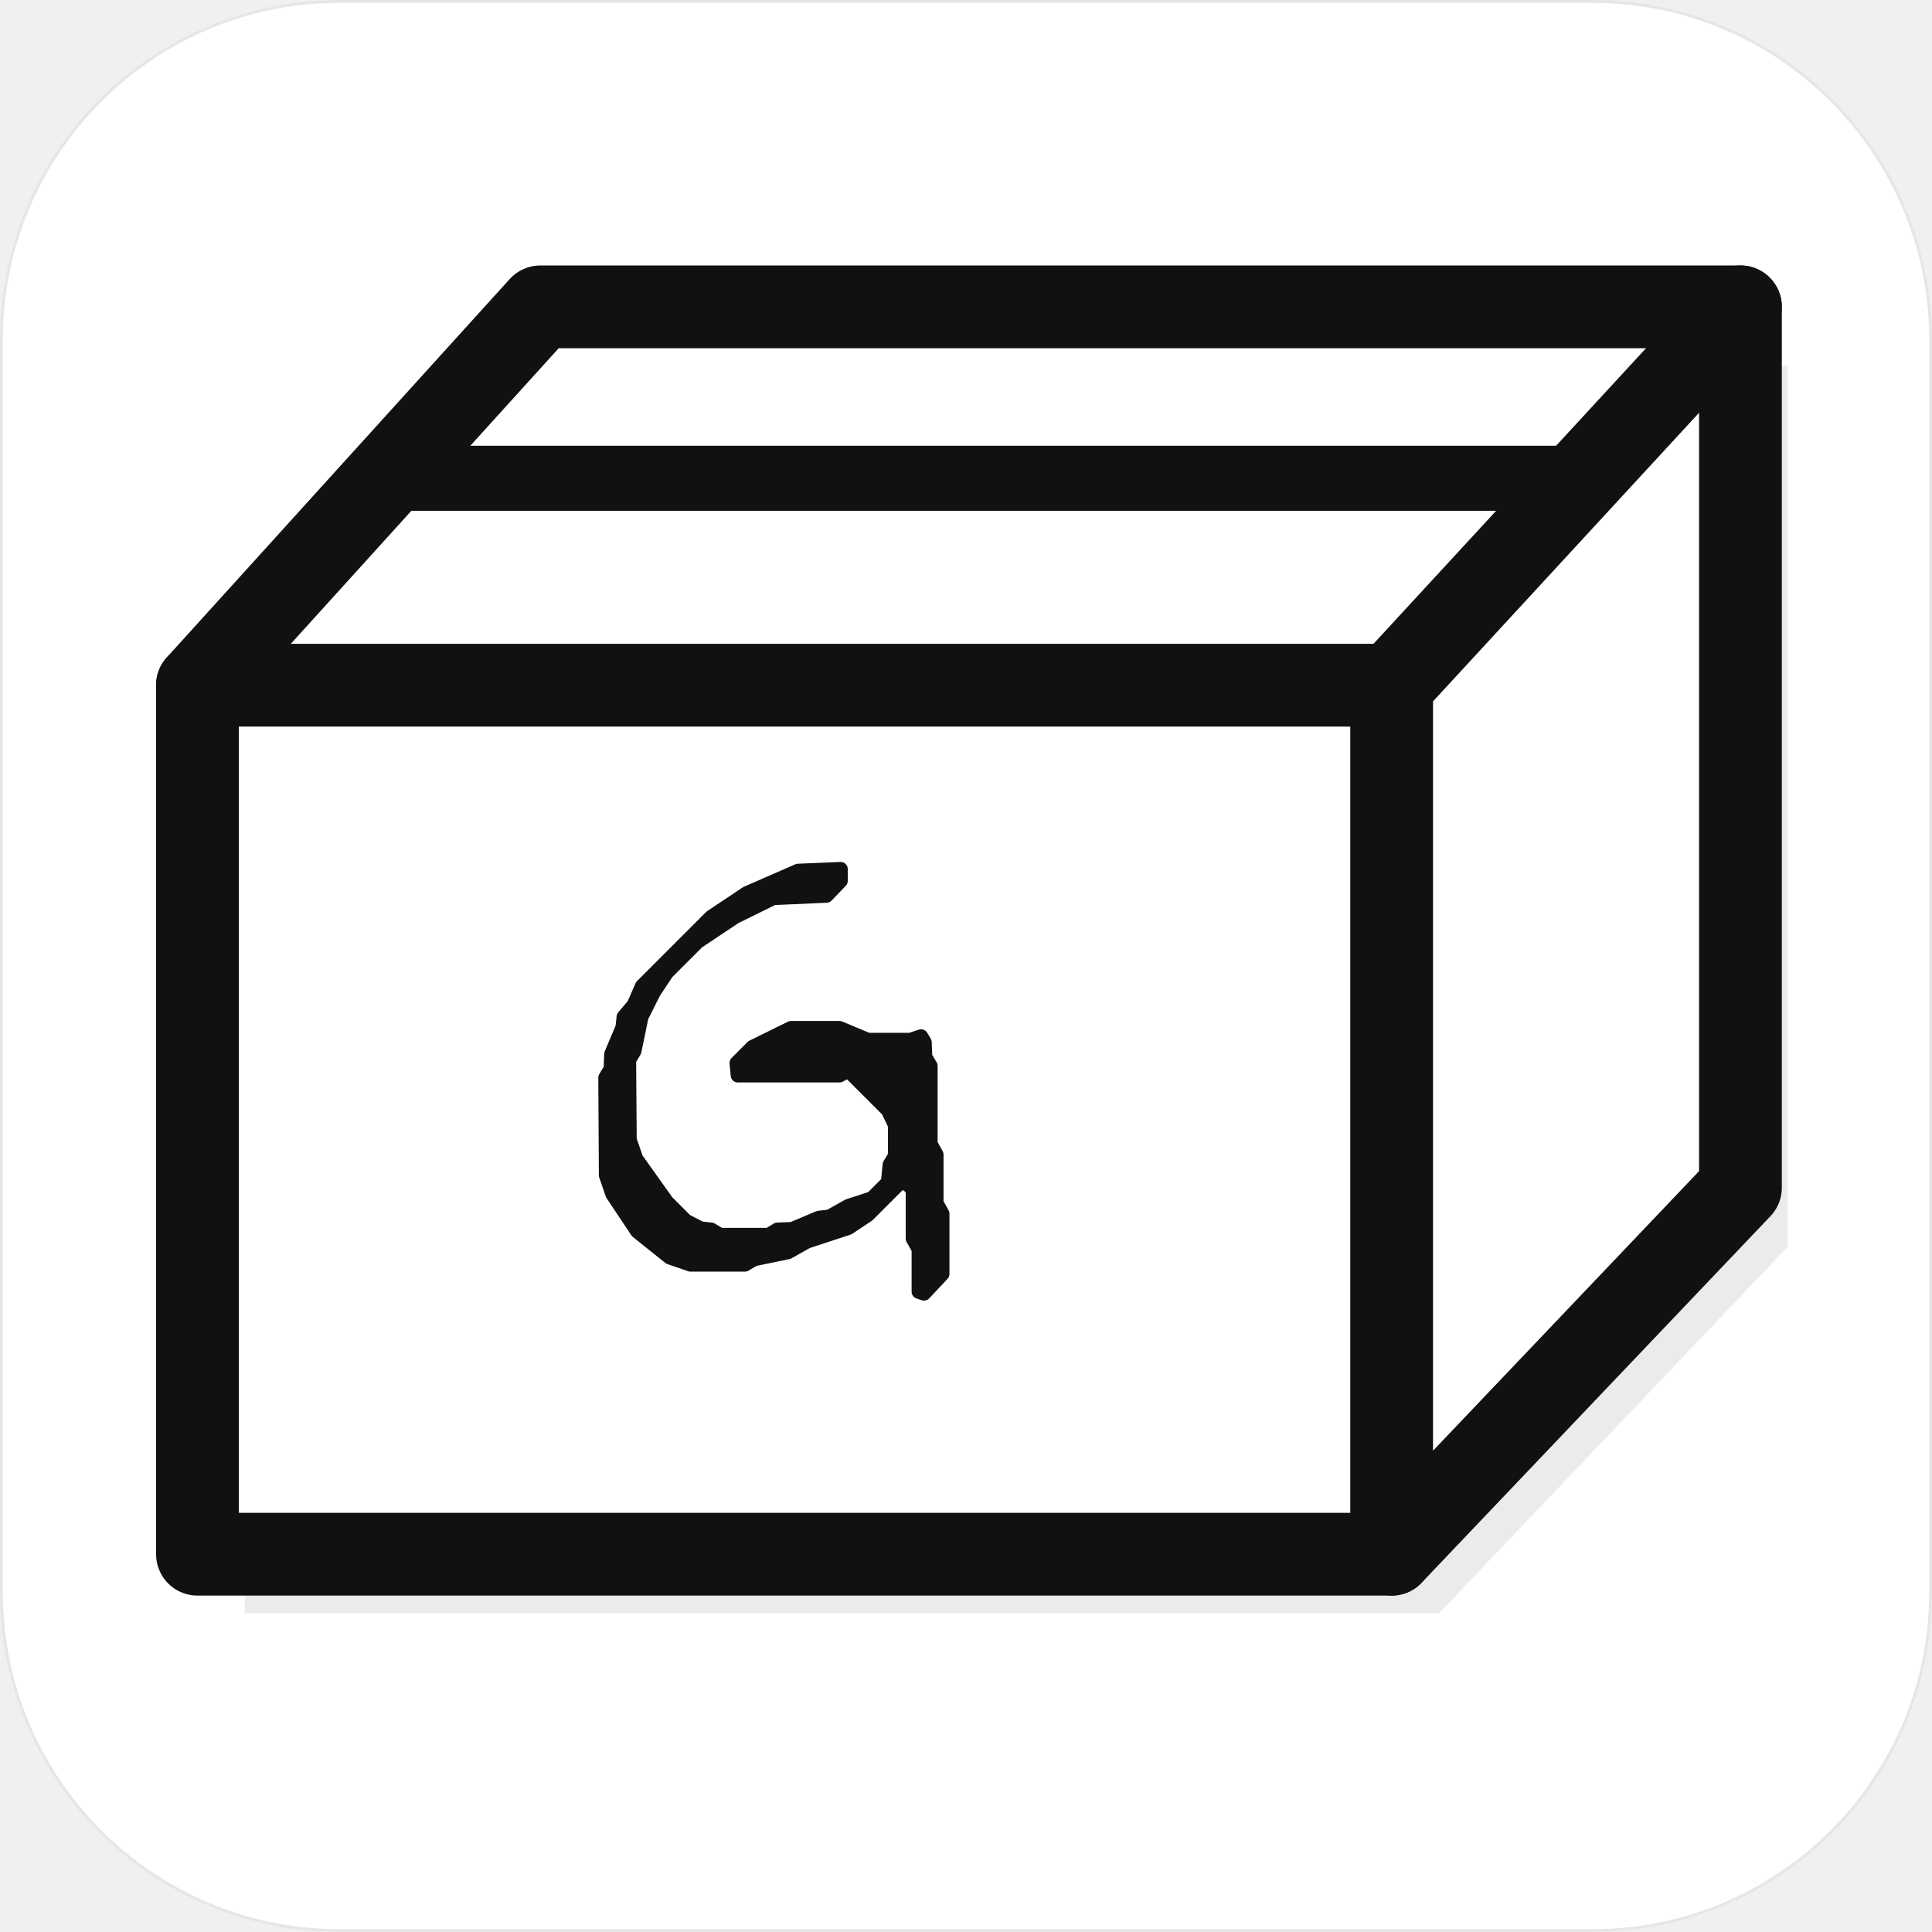
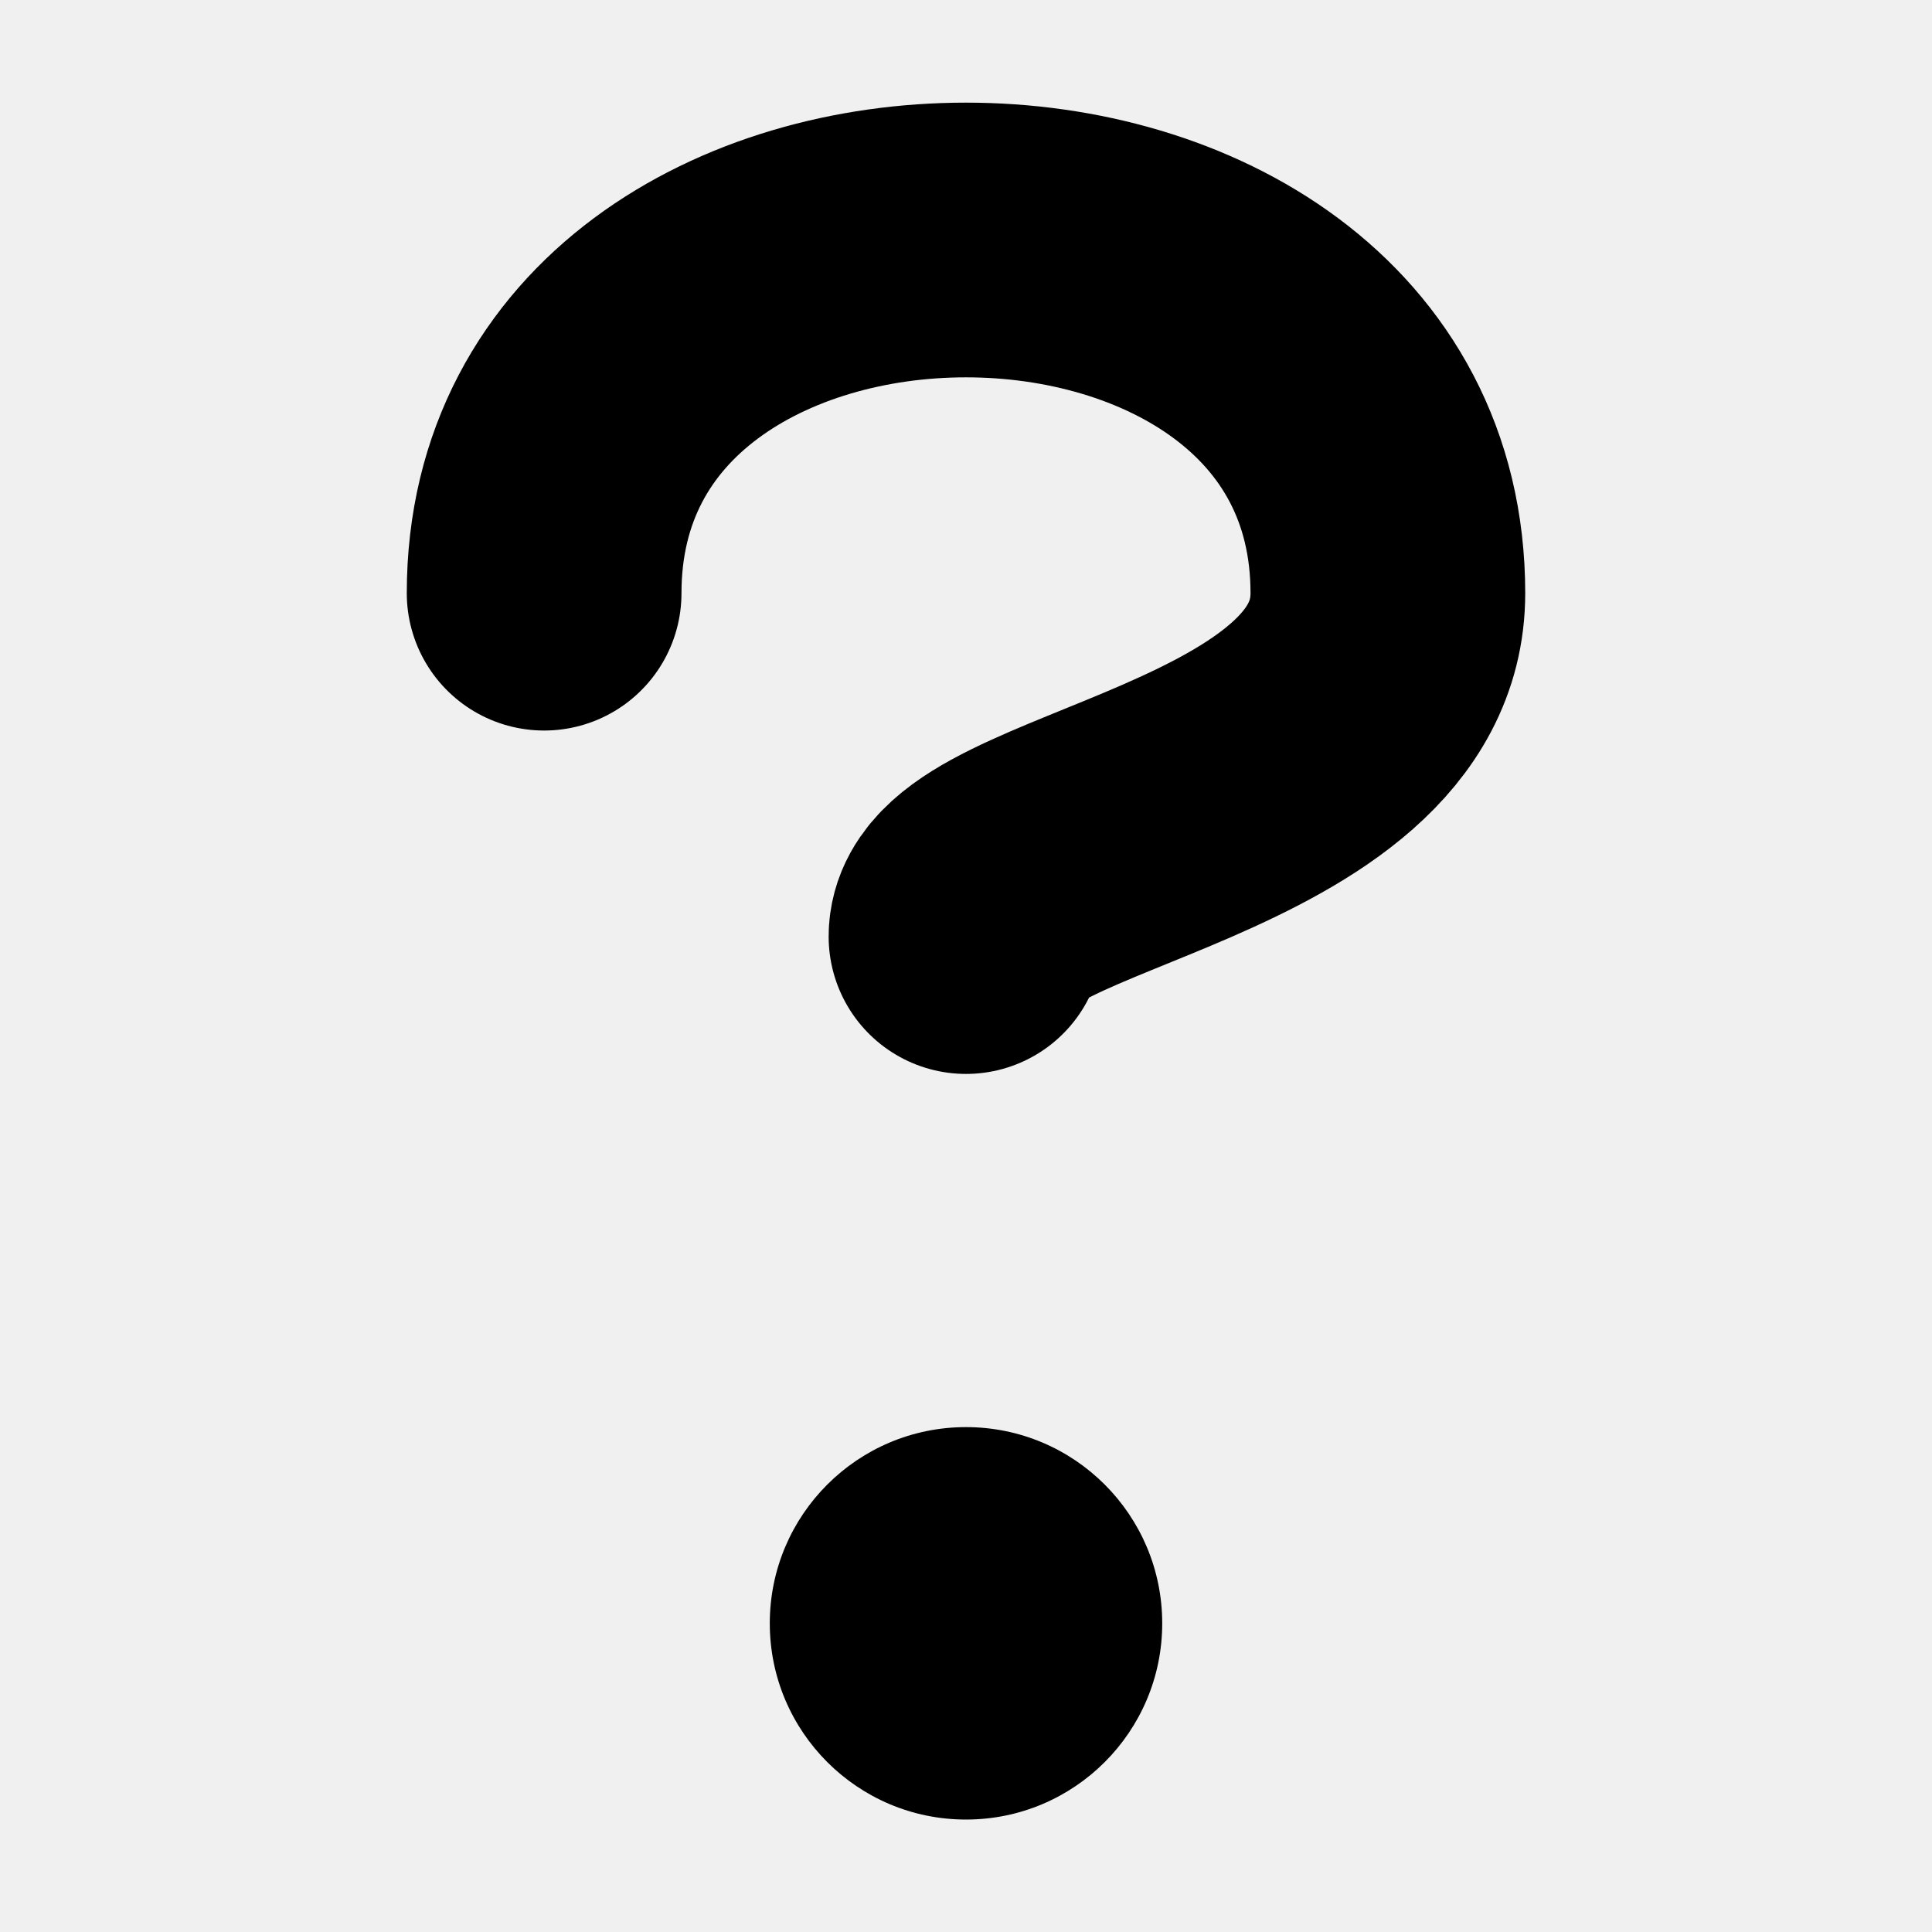
<svg xmlns="http://www.w3.org/2000/svg" width="1024" height="1024" viewBox="0 0 1024 1024">
-   <rect x="0" y="0" width="1024" height="1024" rx="180" fill="#ffffff" />
-   <rect x="0.75" y="0.75" width="1022.5" height="1022.5" rx="179.25" fill="none" stroke="#000000" stroke-opacity="0.10" stroke-width="1.5" />
-   <g transform="translate(42 106.233) scale(3.133333)">
-     <g transform="translate(8 10)" fill="#000000" opacity="0.08">
-       <path d="M 20 82 L 78 18 L 281 18 L 281 167 L 222 229 L 20 229 Z" />
-     </g>
-     <g fill="#ffffff">
-       <path d="M 20 82 L 78 18 L 281 18 L 222 82 Z" />
-       <path d="M 222 82 L 281 18 L 281 167 L 222 229 Z" />
-       <path d="M 20 82 L 222 82 L 222 229 L 20 229 Z" />
-     </g>
-     <path d="M 52 47 L 255 47" fill="none" stroke="#111111" stroke-width="11" stroke-linecap="butt" />
-     <g fill="none" stroke="#111111" stroke-width="14" stroke-linecap="round" stroke-linejoin="round">
-       <path d="M 20 82 L 78 18 L 281 18 L 281 167 L 222 229 L 20 229 Z" />
-       <path d="M 20 82 L 222 82 L 222 229" />
-       <path d="M 222 82 L 281 18" />
-     </g>
-     <path d="M 121.6 113.4 L 112.9 117.2 L 106.9 121.2 L 95.2 132.9 L 93.8 136.1 L 92.1 138.1 L 91.9 139.9 L 90.0 144.4 L 89.9 146.9 L 89.0 148.4 L 89.1 164.9 L 90.2 168.1 L 94.4 174.4 L 99.9 178.8 L 103.4 180.0 L 112.6 180.0 L 114.1 179.1 L 119.9 177.9 L 123.1 176.1 L 130.1 173.8 L 133.4 171.6 L 138.6 166.4 L 139.9 166.1 L 141.0 167.4 L 141.0 175.6 L 142.0 177.4 L 142.0 184.6 L 142.9 184.9 L 146.0 181.6 L 146.0 171.4 L 145.0 169.6 L 145.0 161.4 L 144.0 159.6 L 144.0 146.4 L 143.1 144.9 L 143.0 142.4 L 142.4 141.4 L 140.6 142.0 L 133.4 142.0 L 128.6 140.0 L 120.4 140.0 L 113.9 143.2 L 111.2 145.9 L 111.4 148.0 L 128.6 148.0 L 130.1 147.2 L 136.8 153.9 L 138.0 156.4 L 138.0 161.6 L 137.1 163.1 L 136.8 166.1 L 134.1 168.8 L 130.1 170.1 L 126.9 171.9 L 125.1 172.1 L 120.6 174.0 L 118.1 174.1 L 116.6 175.0 L 108.4 175.0 L 106.9 174.1 L 105.1 173.9 L 102.6 172.6 L 99.4 169.4 L 94.2 162.1 L 93.1 158.9 L 93.0 145.4 L 93.9 143.9 L 95.1 138.1 L 97.2 133.9 L 99.4 130.6 L 104.6 125.4 L 110.9 121.2 L 117.4 118.0 L 126.4 117.6 L 128.8 115.1 L 128.8 113.1 Z" fill="#111111" stroke="#111111" stroke-width="2.4" stroke-linejoin="round" />
-   </g>
+   <path d="M 288.4 314.4 C 288.4 64.8 735.6 64.8 735.6 314.4 C 735.6 431.4 512 444.4 512 496.4" fill="none" stroke="#000000" stroke-width="145.6" stroke-linecap="round" />
+   <circle cx="512" cy="860.4" r="104" fill="#000000" />
</svg>
